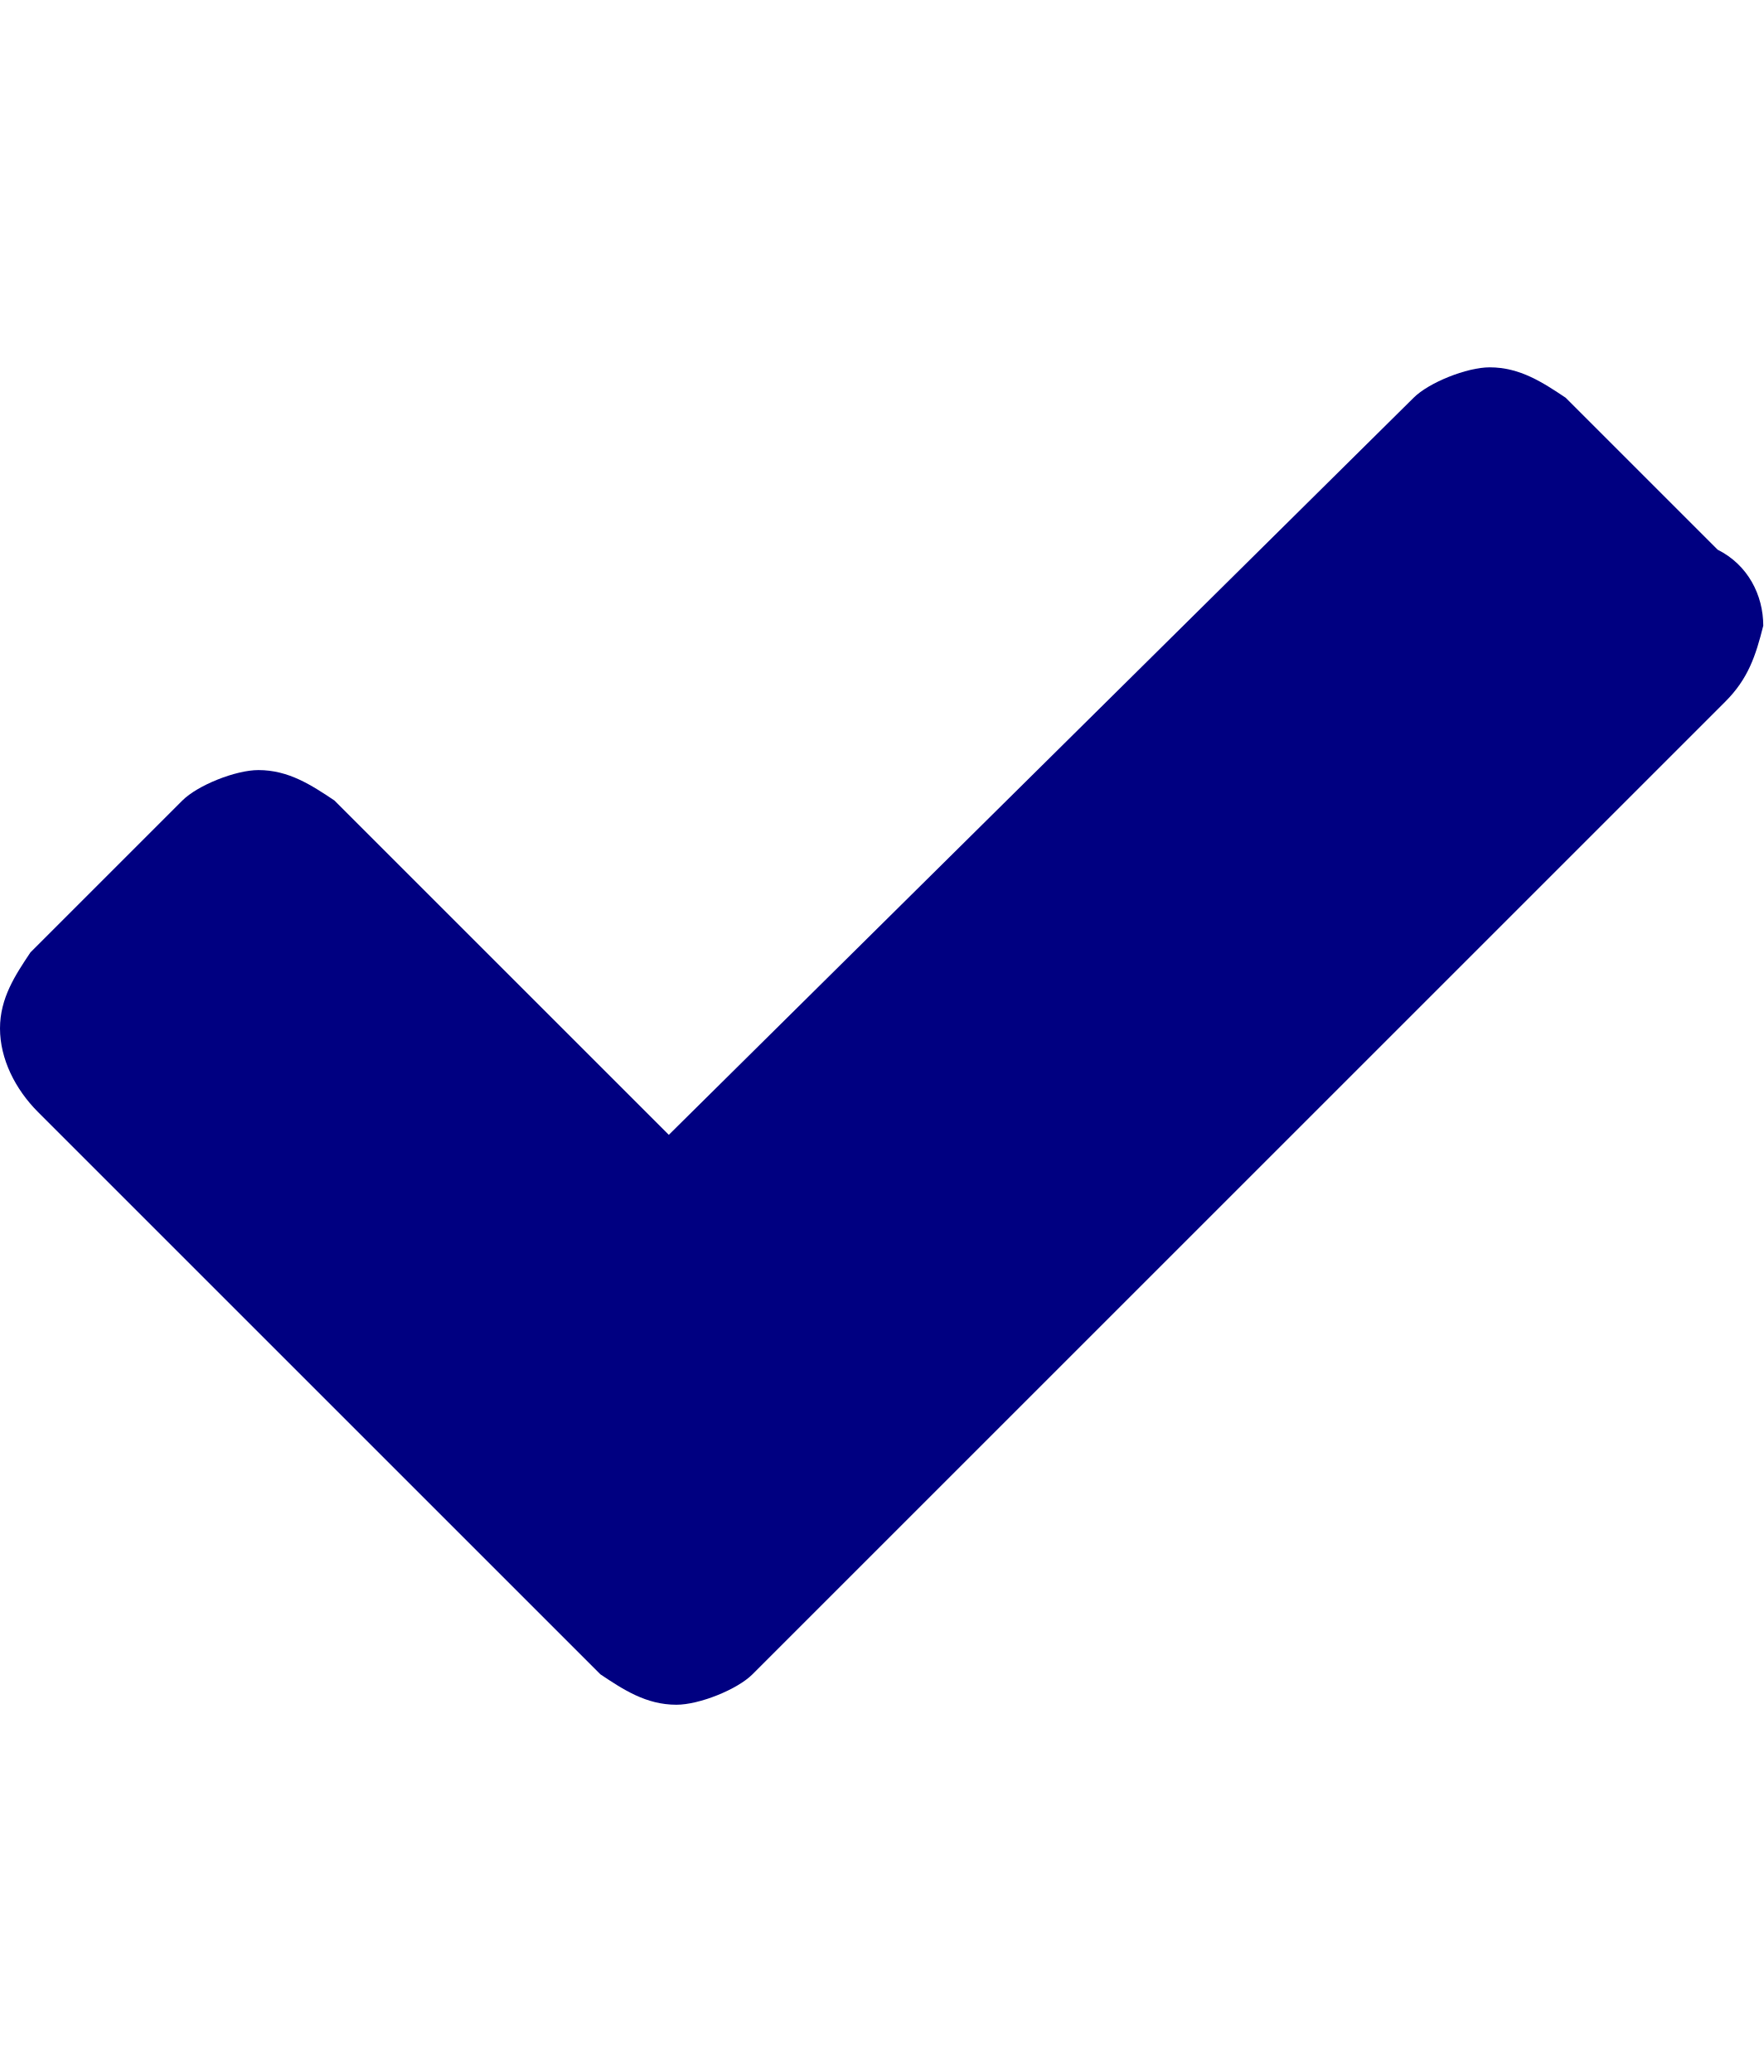
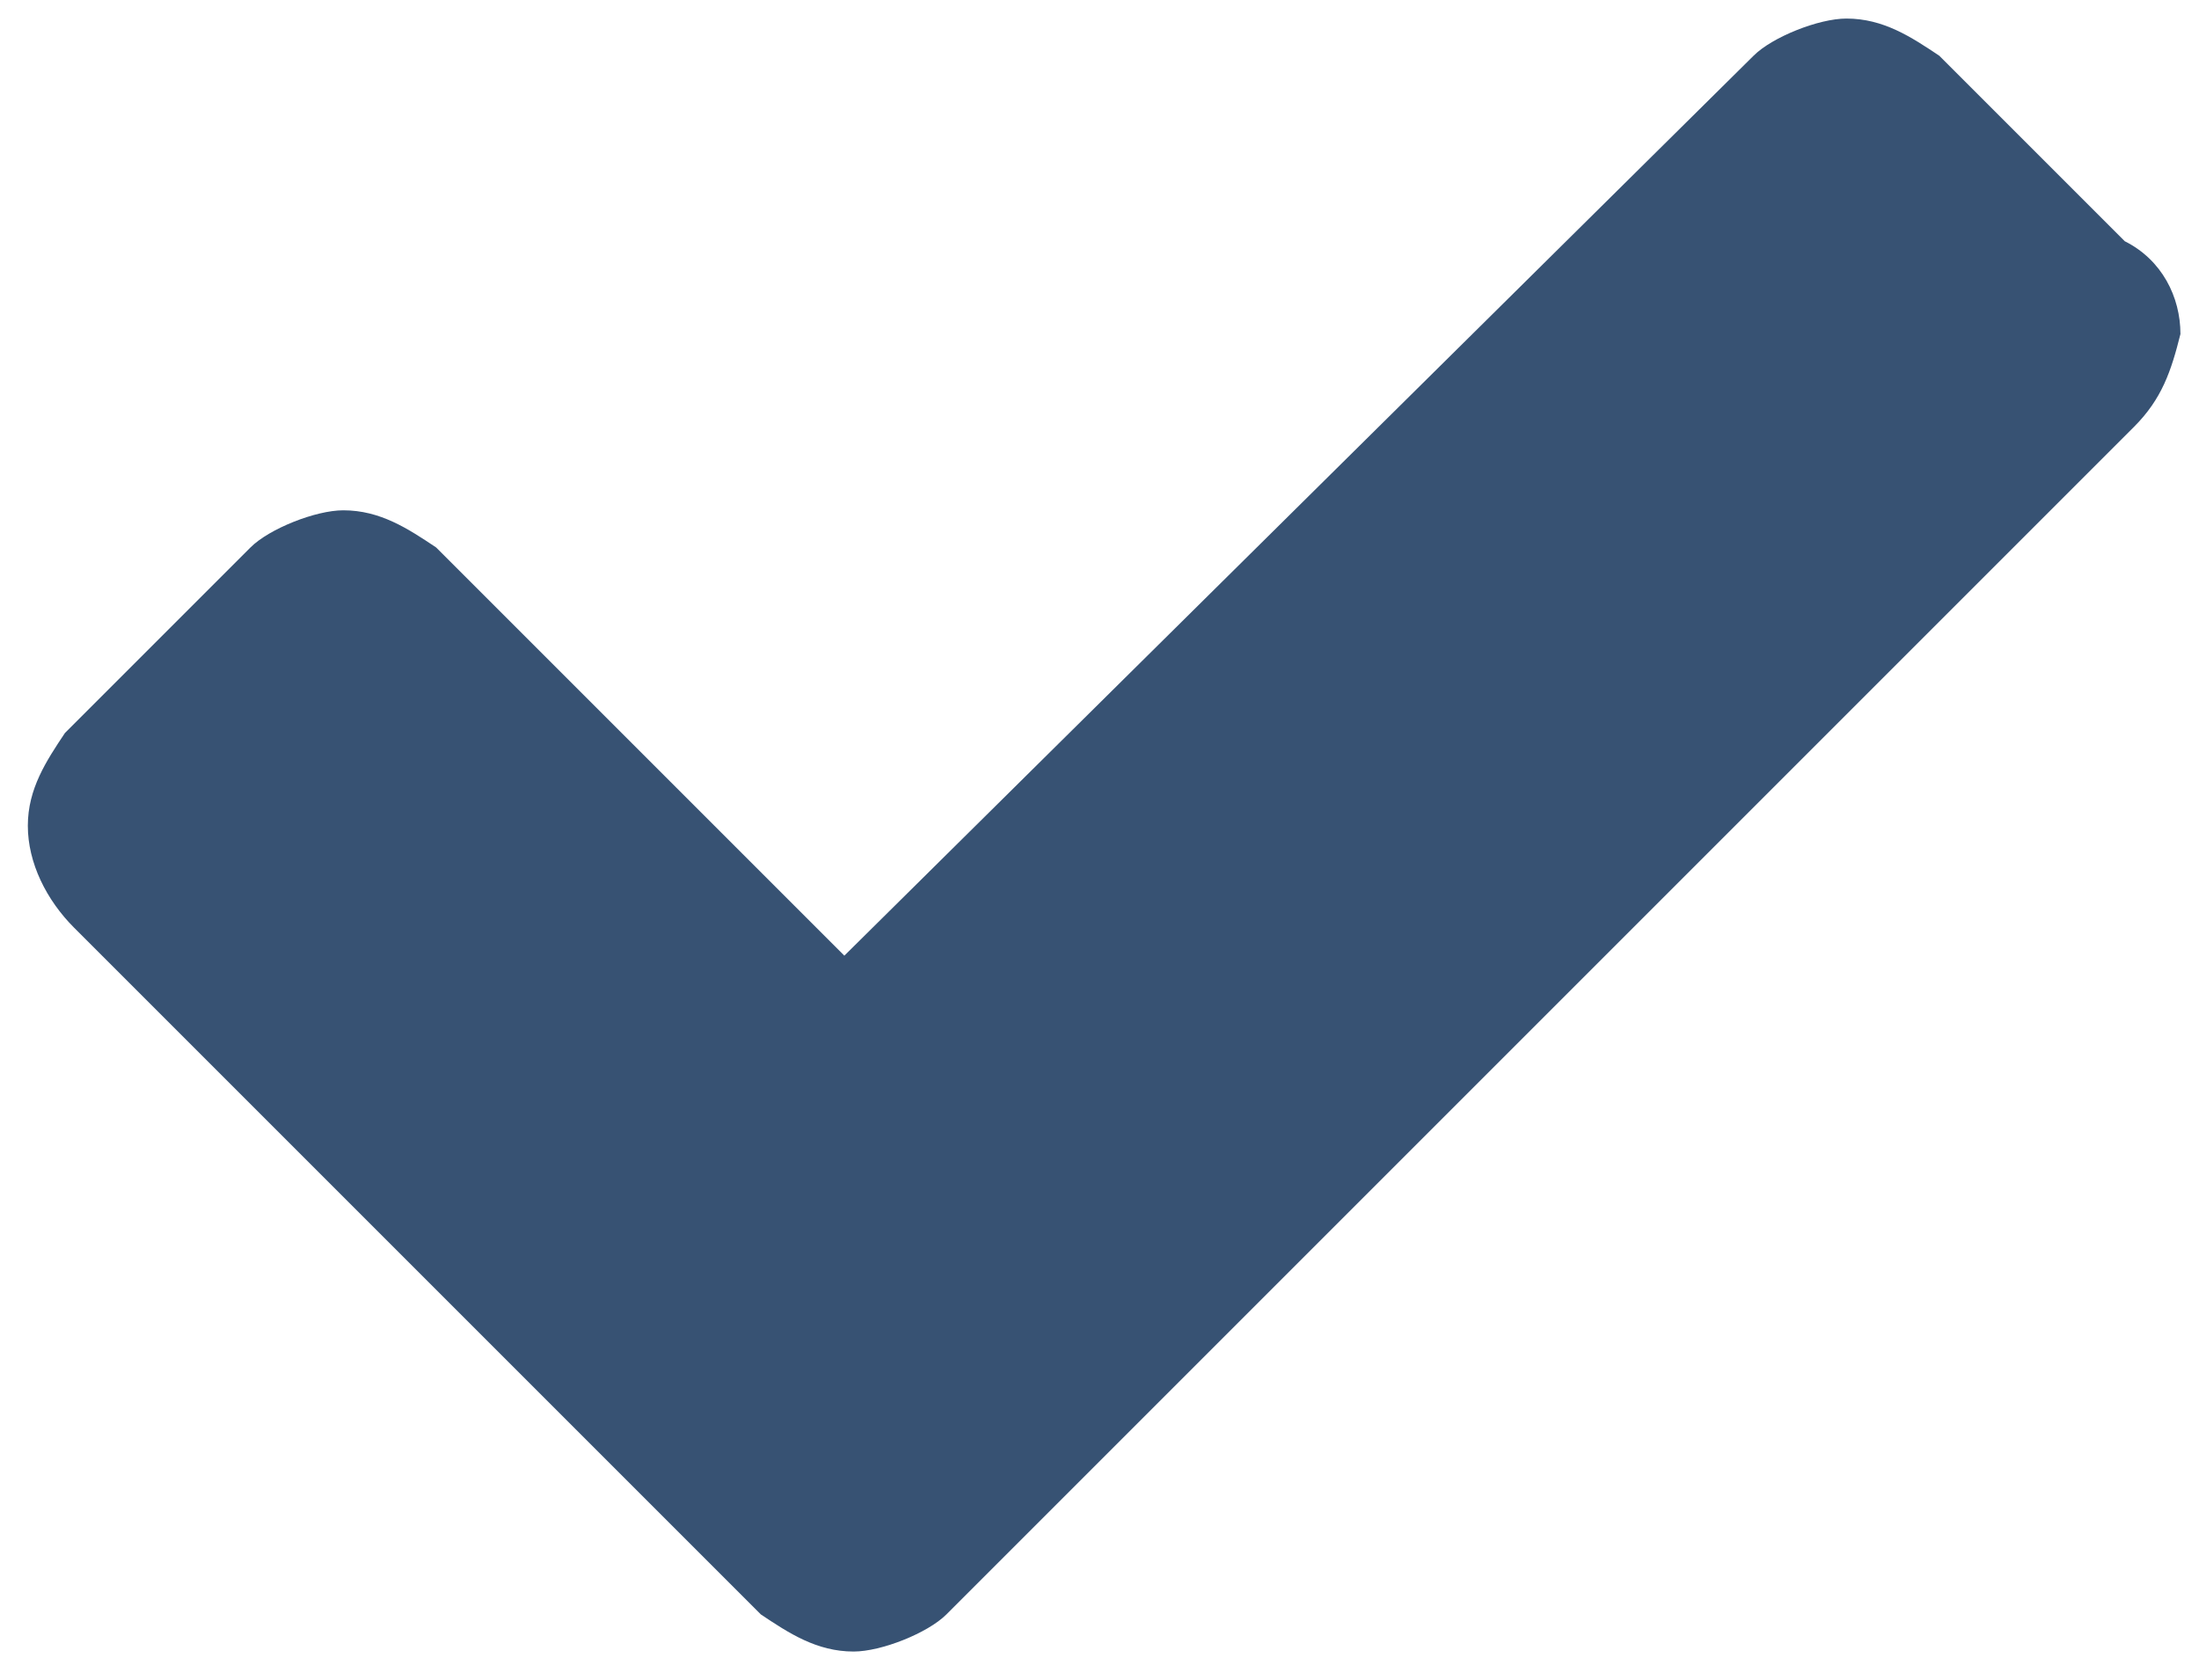
- <svg xmlns="http://www.w3.org/2000/svg" width="23.2" height="27.267">
-   <path fill="#000081" d="M22.7 9.234l-10.8 10.8-2 2c-.2.2-.7.4-1 .4-.4 0-.7-.2-1-.4l-2-2-5.4-5.4c-.3-.3-.5-.7-.5-1.1 0-.4.2-.7.4-1l2-2c.2-.2.7-.4 1-.4.4 0 .7.2 1 .4l4.4 4.4 9.8-9.7c.2-.2.7-.4 1-.4.4 0 .7.2 1 .4l2 2c.4.2.6.6.6 1-.1.4-.2.7-.5 1z" />
+ <svg xmlns="http://www.w3.org/2000/svg" version="1.1" id="Layer_1" x="0px" y="0px" viewBox="0 0 23.7 18.1" style="enable-background:new 0 0 23.7 18.1;" xml:space="preserve">
+   <style type="text/css">
+ 	.st0{fill:#375273;}
+ </style>
+   <path class="st0" d="M23,4.6L12.2,15.4l-2,2c-0.2,0.2-0.7,0.4-1,0.4c-0.4,0-0.7-0.2-1-0.4l-2-2L0.8,10C0.5,9.7,0.3,9.3,0.3,8.9  s0.2-0.7,0.4-1l2-2c0.2-0.2,0.7-0.4,1-0.4c0.4,0,0.7,0.2,1,0.4l4.4,4.4l9.8-9.7c0.2-0.2,0.7-0.4,1-0.4c0.4,0,0.7,0.2,1,0.4l2,2  c0.4,0.2,0.6,0.6,0.6,1C23.4,4,23.3,4.3,23,4.6z" />
</svg>
